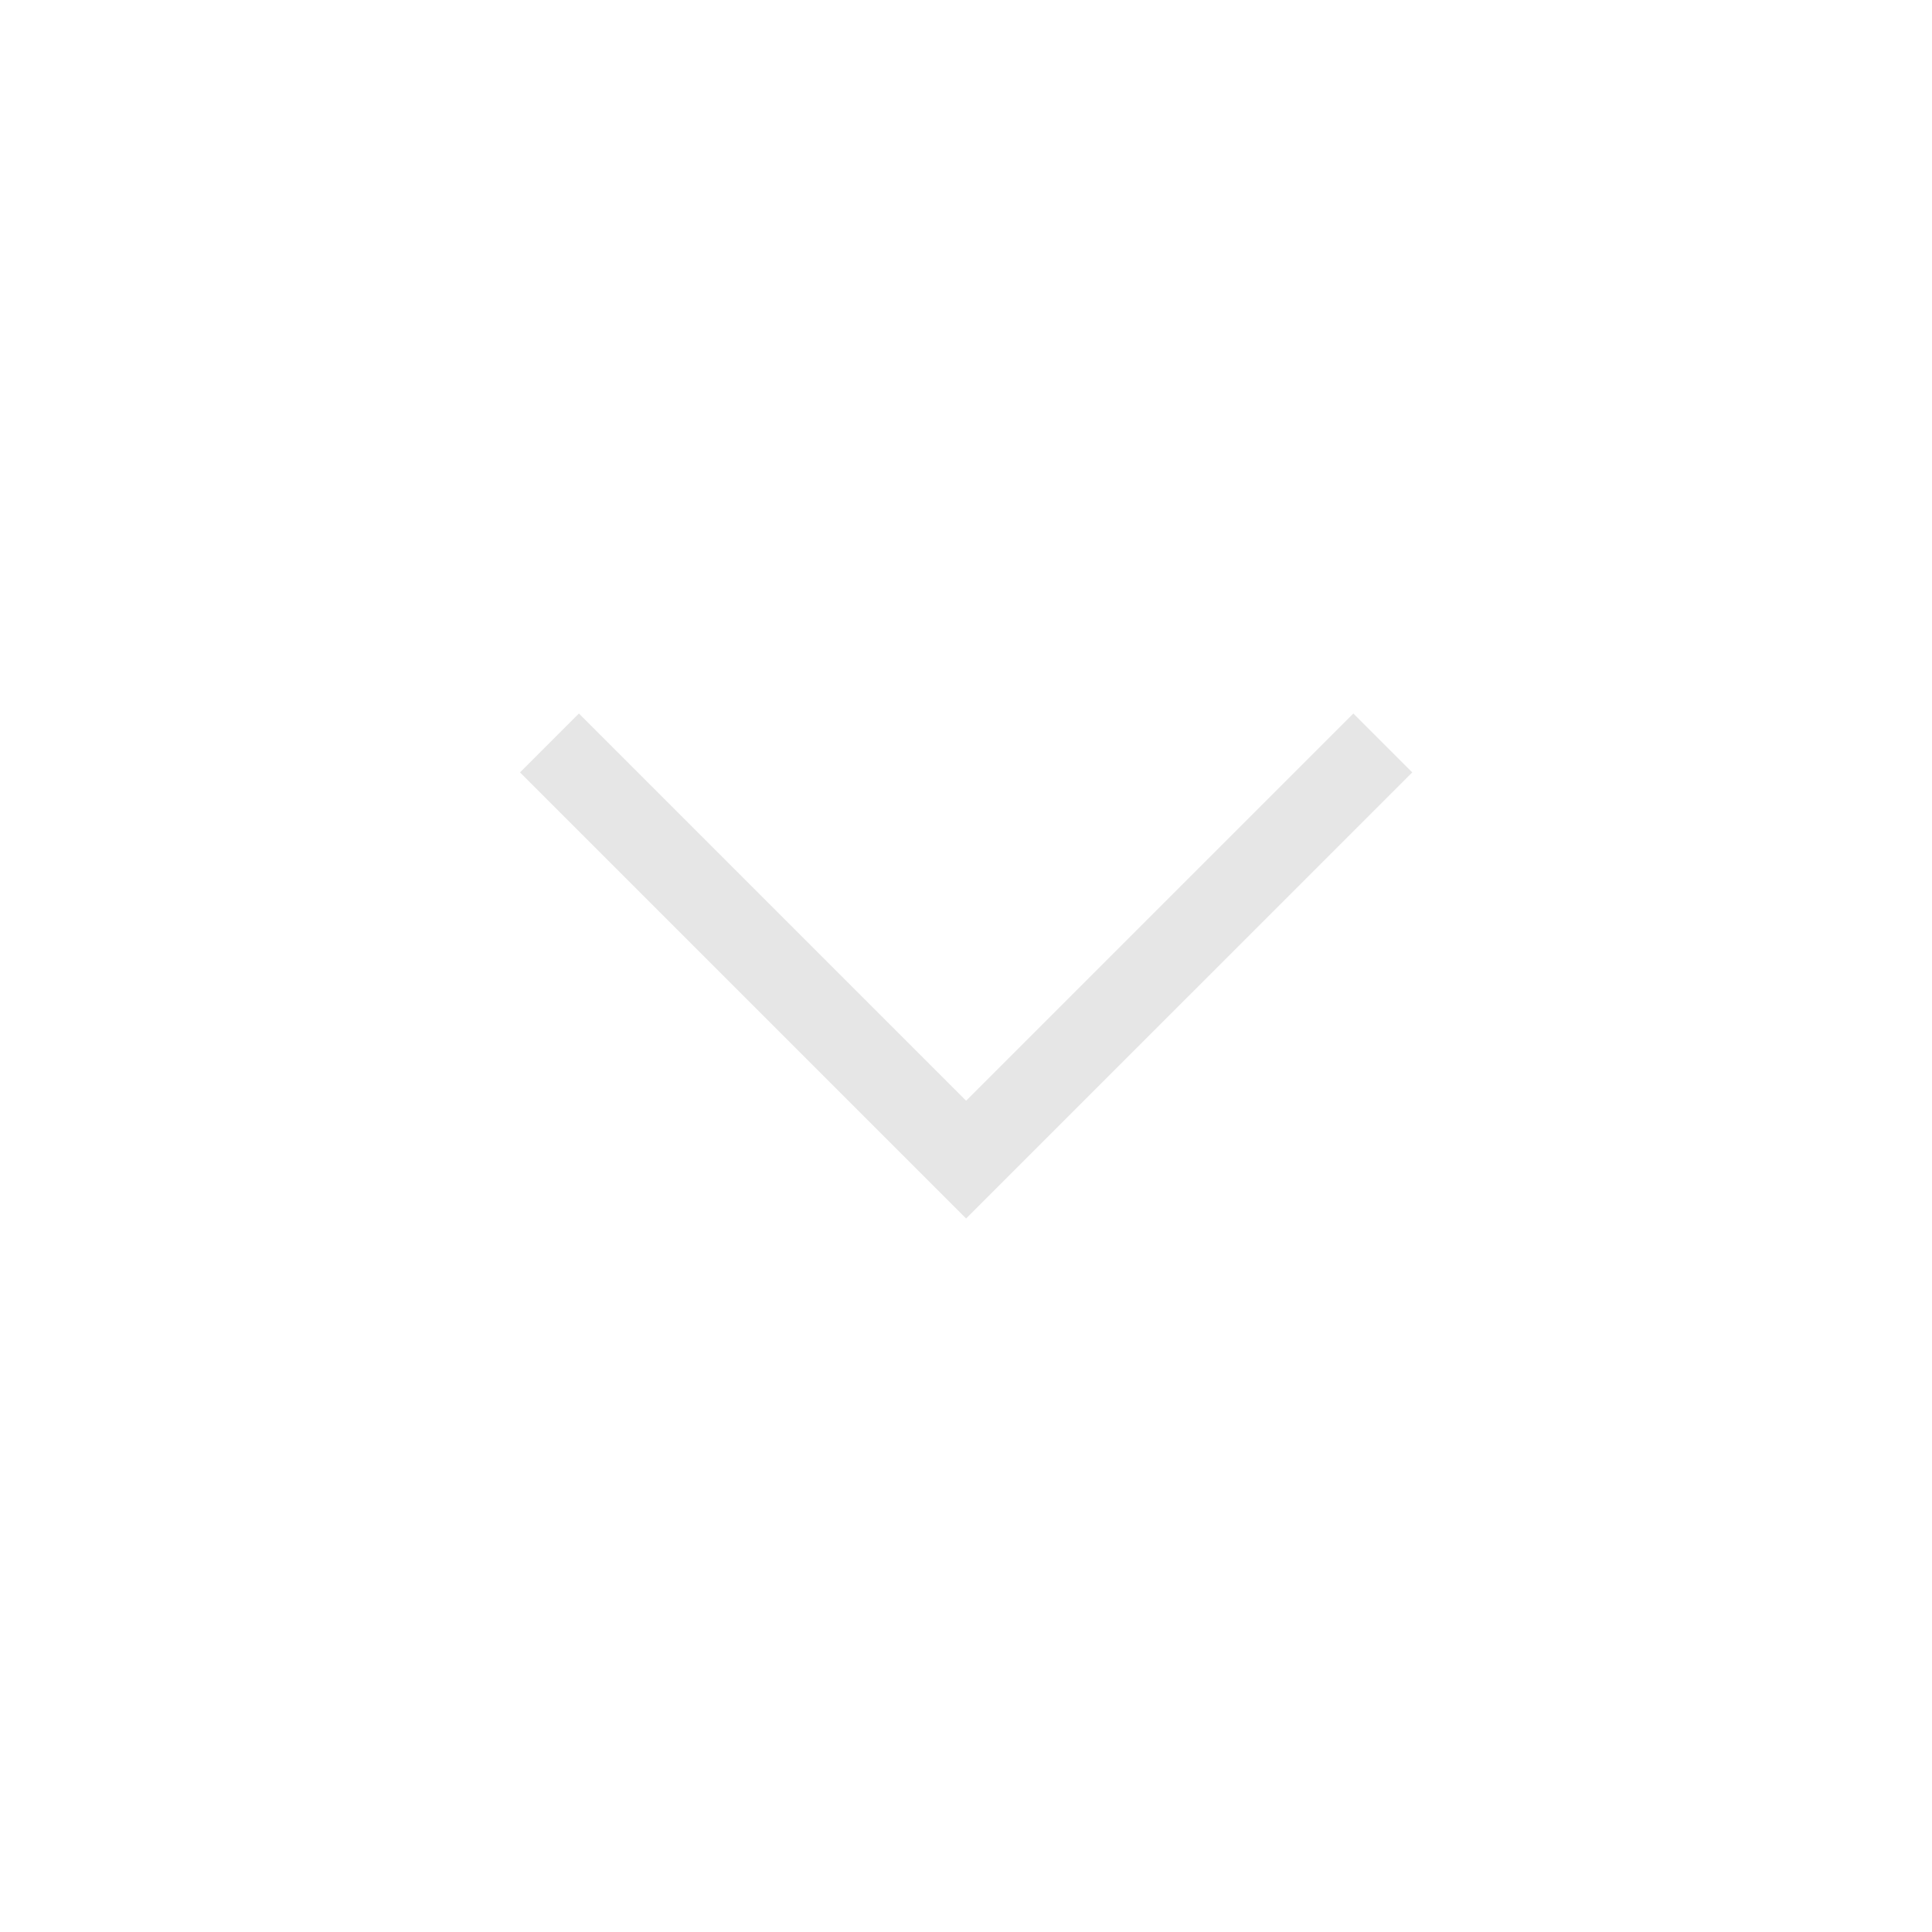
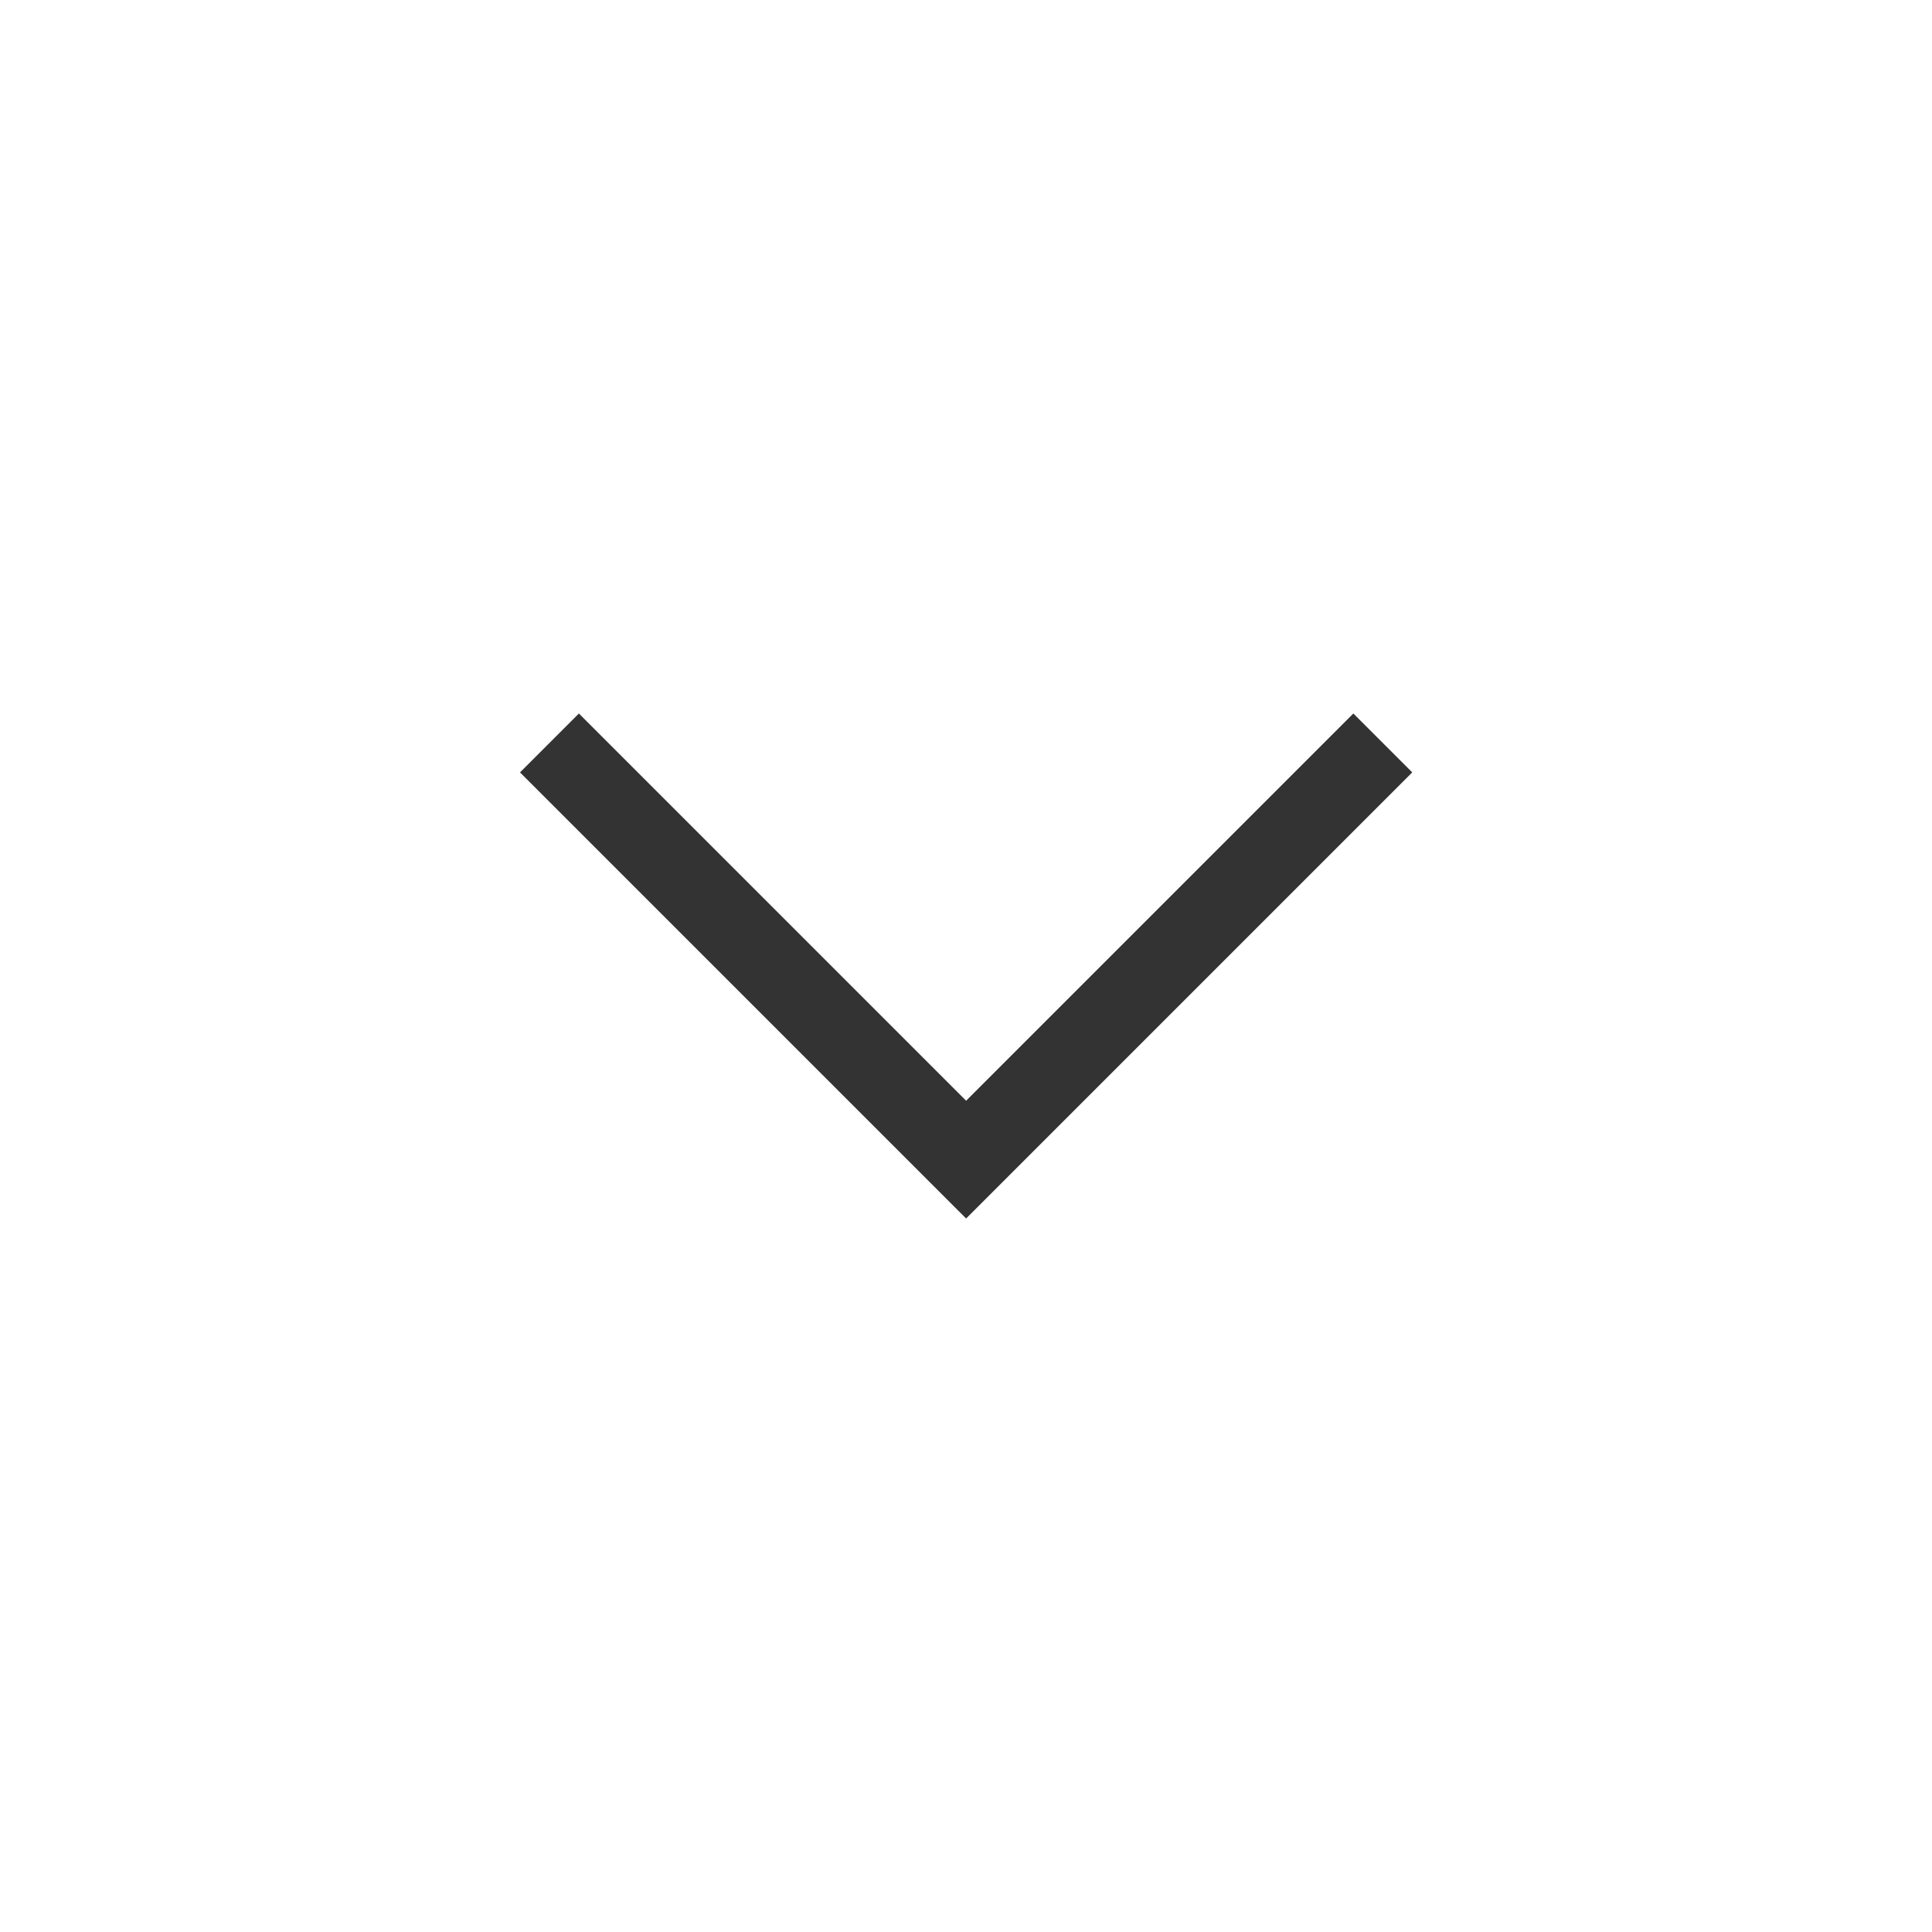
- <svg xmlns="http://www.w3.org/2000/svg" xmlns:xlink="http://www.w3.org/1999/xlink" id="svg8" version="1.1" viewBox="0 0 7.937 7.938" height="30" width="30">
+ <svg xmlns="http://www.w3.org/2000/svg" xmlns:xlink="http://www.w3.org/1999/xlink" width="30" height="30" viewBox="0 0 7.937 7.938" version="1.1" id="svg8">
  <defs id="defs2">
    <linearGradient id="linearGradient3868">
-       <stop style="stop-color:#5a5a5a;stop-opacity:1;" offset="0" id="stop3870" />
-       <stop style="stop-color:#646464;stop-opacity:1;" offset="1" id="stop3872" />
+       <stop id="stop3870" offset="0" style="stop-color:#5a5a5a;stop-opacity:1;" />
+       <stop id="stop3872" offset="1" style="stop-color:#646464;stop-opacity:1;" />
    </linearGradient>
    <linearGradient id="linearGradient3813">
-       <stop style="stop-color:#666666;stop-opacity:1;" offset="0" id="stop3815" />
-       <stop style="stop-color:#636363;stop-opacity:1;" offset="1" id="stop3817" />
+       <stop id="stop3815" offset="0" style="stop-color:#666666;stop-opacity:1;" />
+       <stop id="stop3817" offset="1" style="stop-color:#636363;stop-opacity:1;" />
    </linearGradient>
    <linearGradient id="linearGradient3787">
-       <stop style="stop-color:#e5e5df;stop-opacity:1;" offset="0" id="stop3789" />
-       <stop style="stop-color:#dadad4;stop-opacity:1;" offset="1" id="stop3791" />
+       <stop id="stop3789" offset="0" style="stop-color:#e5e5df;stop-opacity:1;" />
+       <stop id="stop3791" offset="1" style="stop-color:#dadad4;stop-opacity:1;" />
    </linearGradient>
    <linearGradient id="linearGradient3806-3-5-6">
-       <stop style="stop-color:#303030;stop-opacity:1;" offset="0" id="stop3808-6-9-1" />
-       <stop style="stop-color:#232323;stop-opacity:1;" offset="1" id="stop3810-4-6-3" />
+       <stop id="stop3808-6-9-1" offset="0" style="stop-color:#303030;stop-opacity:1;" />
+       <stop id="stop3810-4-6-3" offset="1" style="stop-color:#232323;stop-opacity:1;" />
    </linearGradient>
-     <linearGradient xlink:href="#linearGradient3787" id="linearGradient3793" x1="40" y1="1044.362" x2="40" y2="1032.362" gradientUnits="userSpaceOnUse" />
-     <linearGradient xlink:href="#linearGradient3787" id="linearGradient3828" gradientUnits="userSpaceOnUse" x1="40" y1="1044.362" x2="40" y2="1032.362" gradientTransform="matrix(1.166667,0,0,1.076923,-6.5,-80.33555)" />
-     <linearGradient xlink:href="#linearGradient3787-8" id="linearGradient3835" gradientUnits="userSpaceOnUse" gradientTransform="matrix(1.166667,0,0,1.076923,-35.5,-1105.698)" x1="40" y1="1044.362" x2="40" y2="1032.362" />
+     <linearGradient gradientUnits="userSpaceOnUse" y2="1032.362" x2="40" y1="1044.362" x1="40" id="linearGradient3793" xlink:href="#linearGradient3787" />
+     <linearGradient gradientTransform="matrix(1.166667,0,0,1.076923,-6.5,-80.33555)" y2="1032.362" x2="40" y1="1044.362" x1="40" gradientUnits="userSpaceOnUse" id="linearGradient3828" xlink:href="#linearGradient3787" />
+     <linearGradient y2="1032.362" x2="40" y1="1044.362" x1="40" gradientTransform="matrix(1.166667,0,0,1.076923,-35.5,-1105.698)" gradientUnits="userSpaceOnUse" id="linearGradient3835" xlink:href="#linearGradient3787-8" />
    <linearGradient id="linearGradient3787-8">
-       <stop style="stop-color:#f5f5ee;stop-opacity:1;" offset="0" id="stop3789-2" />
-       <stop style="stop-color:#e6e6df;stop-opacity:1;" offset="1" id="stop3791-6" />
+       <stop id="stop3789-2" offset="0" style="stop-color:#f5f5ee;stop-opacity:1;" />
+       <stop id="stop3791-6" offset="1" style="stop-color:#e6e6df;stop-opacity:1;" />
    </linearGradient>
    <linearGradient id="linearGradient3787-7">
-       <stop style="stop-color:#f5f5ee;stop-opacity:1;" offset="0" id="stop3789-3" />
-       <stop style="stop-color:#e6e6e0;stop-opacity:1;" offset="1" id="stop3791-3" />
+       <stop id="stop3789-3" offset="0" style="stop-color:#f5f5ee;stop-opacity:1;" />
+       <stop id="stop3791-3" offset="1" style="stop-color:#e6e6e0;stop-opacity:1;" />
    </linearGradient>
-     <linearGradient xlink:href="#linearGradient3787" id="linearGradient3807" x1="11" y1="15.75" x2="11" y2="8.25" gradientUnits="userSpaceOnUse" />
-     <linearGradient xlink:href="#linearGradient3813" id="linearGradient3819" x1="29.5" y1="15.2" x2="29.5" y2="8.8" gradientUnits="userSpaceOnUse" />
-     <linearGradient xlink:href="#linearGradient4231" id="linearGradient3807-1" x1="10" y1="7" x2="10" y2="15.889" gradientUnits="userSpaceOnUse" />
+     <linearGradient gradientUnits="userSpaceOnUse" y2="8.25" x2="11" y1="15.75" x1="11" id="linearGradient3807" xlink:href="#linearGradient3787" />
+     <linearGradient gradientUnits="userSpaceOnUse" y2="8.8" x2="29.5" y1="15.2" x1="29.5" id="linearGradient3819" xlink:href="#linearGradient3813" />
+     <linearGradient gradientUnits="userSpaceOnUse" y2="15.889" x2="10" y1="7" x1="10" id="linearGradient3807-1" xlink:href="#linearGradient4231" />
    <linearGradient id="linearGradient4231">
-       <stop id="stop4233" offset="0" style="stop-color:#e7e7e1;stop-opacity:1;" />
-       <stop id="stop4239" offset="1" style="stop-color:#dadad3;stop-opacity:1;" />
+       <stop style="stop-color:#e7e7e1;stop-opacity:1;" offset="0" id="stop4233" />
+       <stop style="stop-color:#dadad3;stop-opacity:1;" offset="1" id="stop4239" />
    </linearGradient>
-     <linearGradient xlink:href="#linearGradient4231-1" id="linearGradient3807-1-1" x1="10" y1="15.889" x2="10" y2="7" gradientUnits="userSpaceOnUse" />
+     <linearGradient gradientUnits="userSpaceOnUse" y2="7" x2="10" y1="15.889" x1="10" id="linearGradient3807-1-1" xlink:href="#linearGradient4231-1" />
    <linearGradient id="linearGradient4231-1">
-       <stop id="stop4233-6" offset="0" style="stop-color:#e5e5de;stop-opacity:1;" />
-       <stop id="stop4239-7" offset="1" style="stop-color:#dadad3;stop-opacity:1;" />
+       <stop style="stop-color:#e5e5de;stop-opacity:1;" offset="0" id="stop4233-6" />
+       <stop style="stop-color:#dadad3;stop-opacity:1;" offset="1" id="stop4239-7" />
    </linearGradient>
    <linearGradient id="linearGradient4363">
-       <stop style="stop-color:#979791;stop-opacity:1;" offset="0" id="stop4365" />
-       <stop style="stop-color:#dadad4;stop-opacity:0;" offset="1" id="stop4367" />
+       <stop id="stop4365" offset="0" style="stop-color:#979791;stop-opacity:1;" />
+       <stop id="stop4367" offset="1" style="stop-color:#dadad4;stop-opacity:0;" />
    </linearGradient>
    <linearGradient id="linearGradient4363-7">
-       <stop style="stop-color:#f5f5ef;stop-opacity:1;" offset="0" id="stop4365-9" />
-       <stop style="stop-color:#dadad4;stop-opacity:0;" offset="1" id="stop4367-8" />
+       <stop id="stop4365-9" offset="0" style="stop-color:#f5f5ef;stop-opacity:1;" />
+       <stop id="stop4367-8" offset="1" style="stop-color:#dadad4;stop-opacity:0;" />
    </linearGradient>
-     <linearGradient xlink:href="#linearGradient4231-7" id="linearGradient4361" gradientUnits="userSpaceOnUse" gradientTransform="matrix(1.1875,0,0,1,-41.25,0)" x1="248.632" y1="79" x2="248.632" y2="58" />
+     <linearGradient y2="58" x2="248.632" y1="79" x1="248.632" gradientTransform="matrix(1.1875,0,0,1,-41.25,0)" gradientUnits="userSpaceOnUse" id="linearGradient4361" xlink:href="#linearGradient4231-7" />
    <linearGradient id="linearGradient4231-7">
-       <stop id="stop4233-4" offset="0" style="stop-color:#e6e6df;stop-opacity:1;" />
-       <stop id="stop4239-8" offset="1" style="stop-color:#d1d1ca;stop-opacity:1;" />
+       <stop style="stop-color:#e6e6df;stop-opacity:1;" offset="0" id="stop4233-4" />
+       <stop style="stop-color:#d1d1ca;stop-opacity:1;" offset="1" id="stop4239-8" />
    </linearGradient>
-     <linearGradient xlink:href="#linearGradient4231-7" id="linearGradient3127" gradientUnits="userSpaceOnUse" gradientTransform="matrix(1.1875,0,0,1,-262.25,-55.99998)" x1="248.632" y1="79" x2="248.632" y2="58" />
-     <linearGradient xlink:href="#linearGradient4231-7" id="linearGradient3159" gradientUnits="userSpaceOnUse" gradientTransform="matrix(1.1875,0,0,1,-249.25,-54.99998)" x1="248.632" y1="79" x2="248.632" y2="58" />
+     <linearGradient y2="58" x2="248.632" y1="79" x1="248.632" gradientTransform="matrix(1.1875,0,0,1,-262.25,-55.99998)" gradientUnits="userSpaceOnUse" id="linearGradient3127" xlink:href="#linearGradient4231-7" />
+     <linearGradient y2="58" x2="248.632" y1="79" x1="248.632" gradientTransform="matrix(1.1875,0,0,1,-249.25,-54.99998)" gradientUnits="userSpaceOnUse" id="linearGradient3159" xlink:href="#linearGradient4231-7" />
  </defs>
-   <g transform="translate(0,-289.0625)" id="layer1">
-     <g transform="matrix(0.2645833,0,0,0.2645833,11.89587,2.95642)" id="4" />
-     <rect ry="4.4795979e-06" y="291.742" x="-5.398" height="4.233" width="4.233" id="rect1577-8" style="opacity:0;fill:#000000;fill-opacity:1;stroke:none;stroke-width:0.125;stroke-linejoin:miter;stroke-miterlimit:4;stroke-dasharray:none;stroke-opacity:1;paint-order:markers stroke fill" />
-     <g transform="matrix(0.2645833,0,0,0.2645833,5.935576,3.503888)" id="4-7" />
-     <rect ry="4.4795979e-06" y="292.007" x="-7.515" height="4.233" width="4.233" id="rect1573-3" style="opacity:0;fill:#000000;fill-opacity:1;stroke:none;stroke-width:0.125;stroke-linejoin:miter;stroke-miterlimit:4;stroke-dasharray:none;stroke-opacity:1;paint-order:markers stroke fill" />
-     <path style="color:#000000;dominant-baseline:auto;solid-color:#000000;fill:#e6e6e6;fill-opacity:1;stroke-width:0.385;color-rendering:auto;image-rendering:auto;shape-rendering:auto" id="path1093" d="M 3.969,294.069 5.802,292.236 5.56,291.994 3.969,293.585 2.378,291.994 2.136,292.236 Z" dominant-baseline="auto" />
+   <g id="layer1" transform="translate(0,-289.0625)">
+     <g id="4" transform="matrix(0.2645833,0,0,0.2645833,11.89587,2.95642)" />
+     <rect style="opacity:0;fill:#000000;fill-opacity:1;stroke:none;stroke-width:0.125;stroke-linejoin:miter;stroke-miterlimit:4;stroke-dasharray:none;stroke-opacity:1;paint-order:markers stroke fill" id="rect1577-8" width="4.233" height="4.233" x="-5.398" y="291.742" ry="4.4795979e-06" />
+     <g id="4-7" transform="matrix(0.2645833,0,0,0.2645833,5.935576,3.503888)" />
+     <rect style="opacity:0;fill:#000000;fill-opacity:1;stroke:none;stroke-width:0.125;stroke-linejoin:miter;stroke-miterlimit:4;stroke-dasharray:none;stroke-opacity:1;paint-order:markers stroke fill" id="rect1573-3" width="4.233" height="4.233" x="-7.515" y="292.007" ry="4.4795979e-06" />
+     <path dominant-baseline="auto" d="M 3.969,294.069 5.802,292.236 5.56,291.994 3.969,293.585 2.378,291.994 2.136,292.236 Z" id="path1093" style="color:#000000;dominant-baseline:auto;solid-color:#000000;fill:#333333;fill-opacity:1;stroke-width:0.385;color-rendering:auto;image-rendering:auto;shape-rendering:auto" />
  </g>
</svg>
